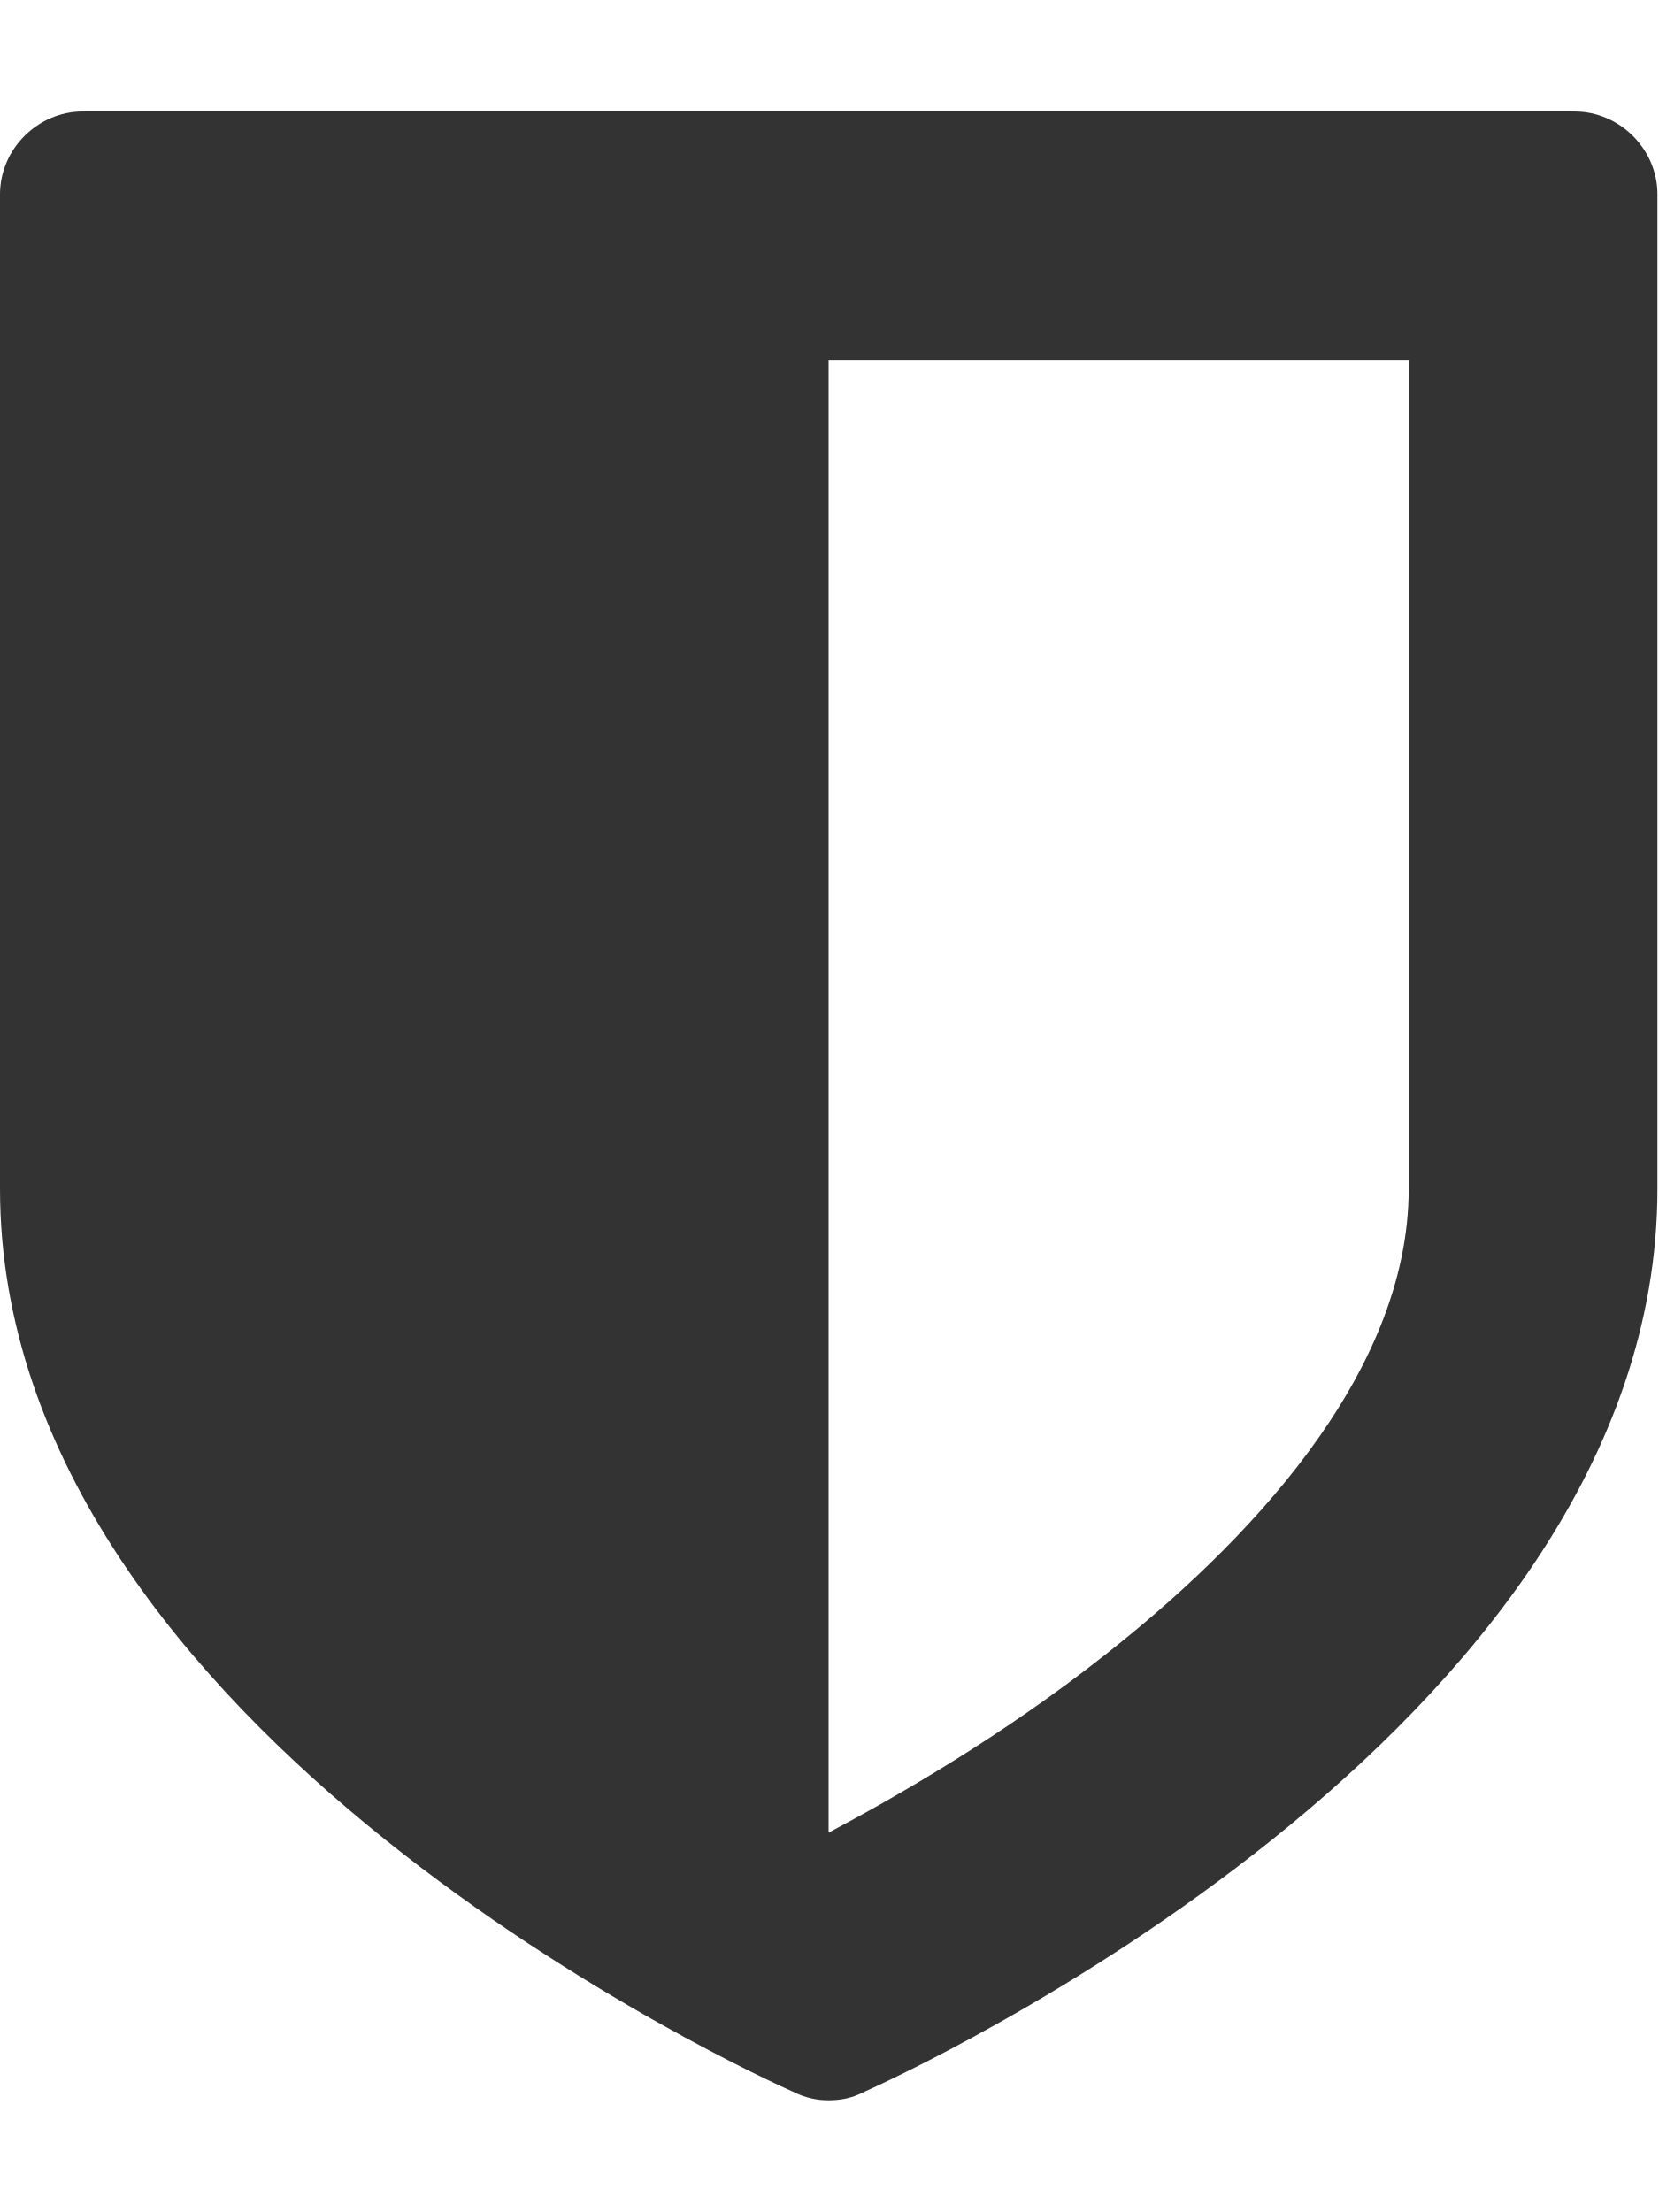
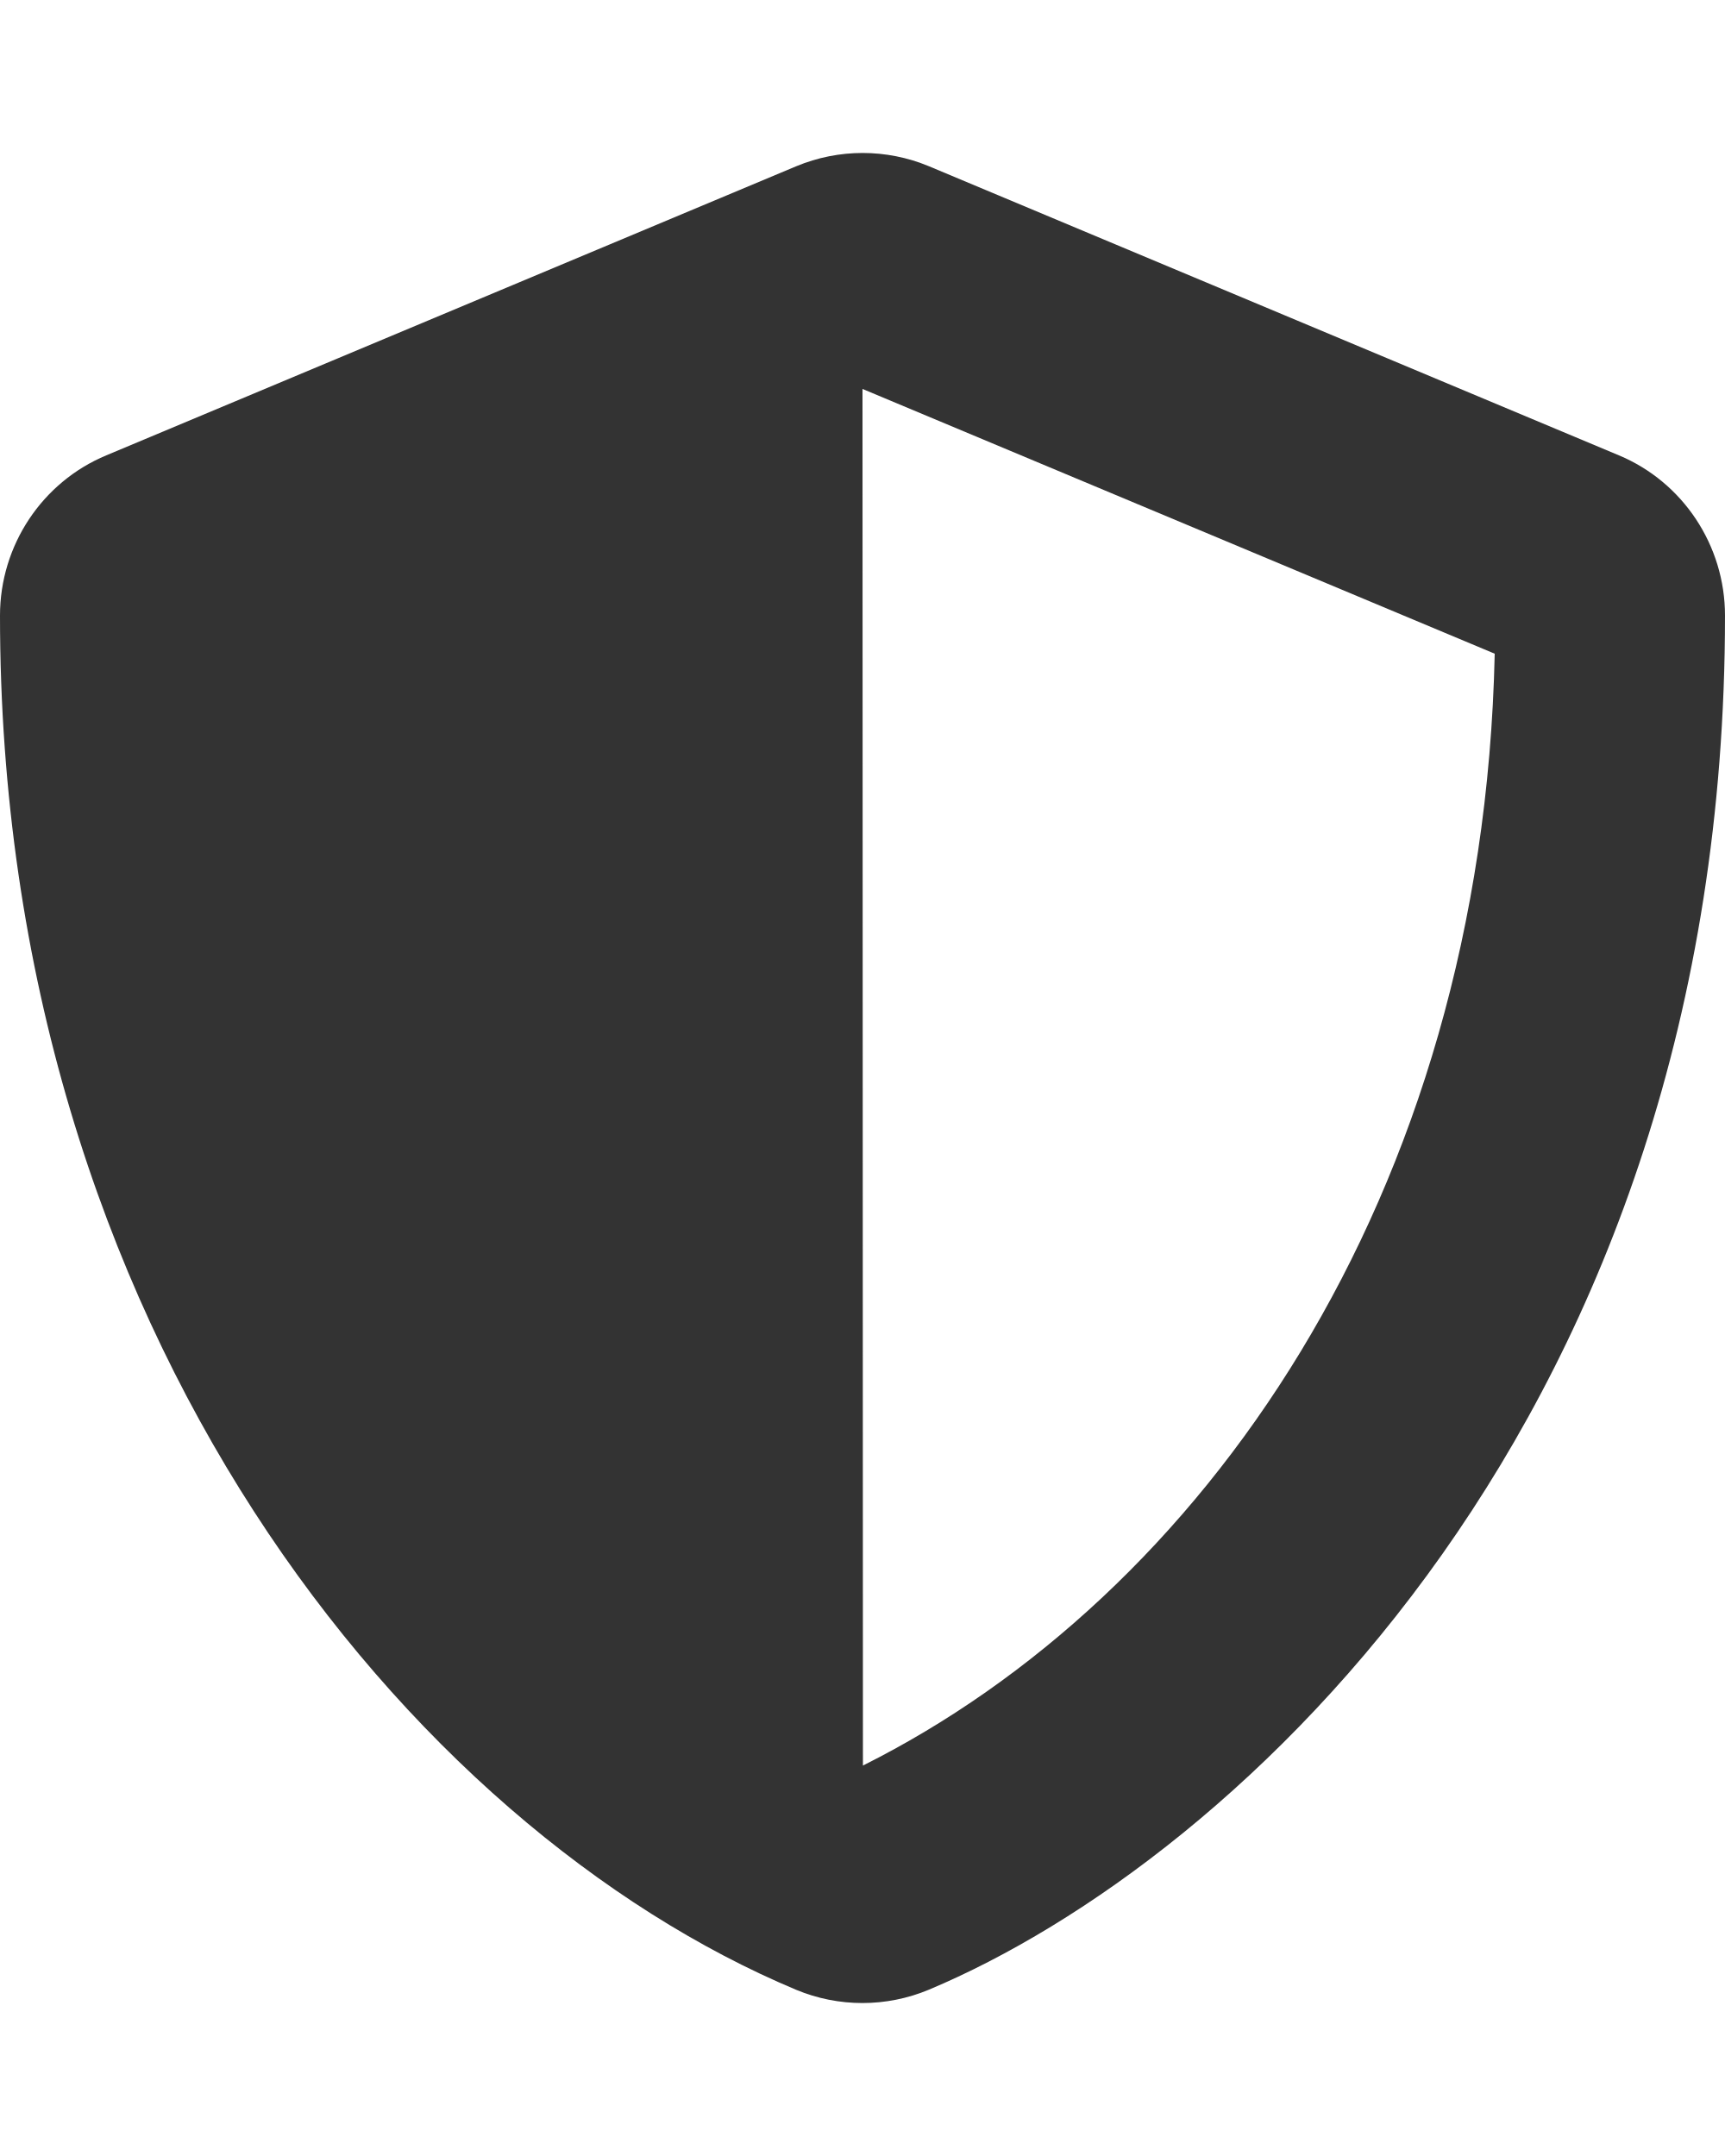
- <svg xmlns="http://www.w3.org/2000/svg" version="1.1" id="Calque_1" x="0px" y="0px" viewBox="0 0 642.6 857.2" style="enable-background:new 0 0 642.6 857.2;" xml:space="preserve">
+ <svg xmlns="http://www.w3.org/2000/svg" version="1.1" id="Calque_1" focusable="false" x="0px" y="0px" viewBox="0 0 800 1000" style="enable-background:new 0 0 800 1000;" xml:space="preserve">
  <style type="text/css">
	.st0{fill:#333333;}
</style>
-   <path class="st0" d="M545.9,460.7V139.6H321.1v570.6c25.6-13.6,66.9-37.1,107-68.8C481.8,599.2,545.9,533.5,545.9,460.7L545.9,460.7  z M642.3,75.3v385.4c0,211.2-295.6,344.7-308,350.2c-4,2.1-8.5,3-13.2,3c-4.6,0-9-1-13.1-3c-12.5-5.5-308-139-308-350.2V75.3  c0-17.5,14.6-32.1,32.1-32.1h578C627.7,43.2,642.3,57.8,642.3,75.3z" />
+   <path class="st0" d="M750.8,211.2l-320-134.1c-19.7-8.2-41.8-8.2-61.5,0l-320,134.1C19.5,223.6,0,253,0,285.5  c0,332.7,190.8,562.6,369.2,637.4c19.7,8.2,41.8,8.2,61.5,0C573.5,863,800,656.4,800,285.5C800,253,780.5,223.6,750.8,211.2z   M400.2,818.9L400,180.4l293.2,122.8C687.7,557,556.3,740.8,400.2,818.9L400.2,818.9z" />
</svg>
